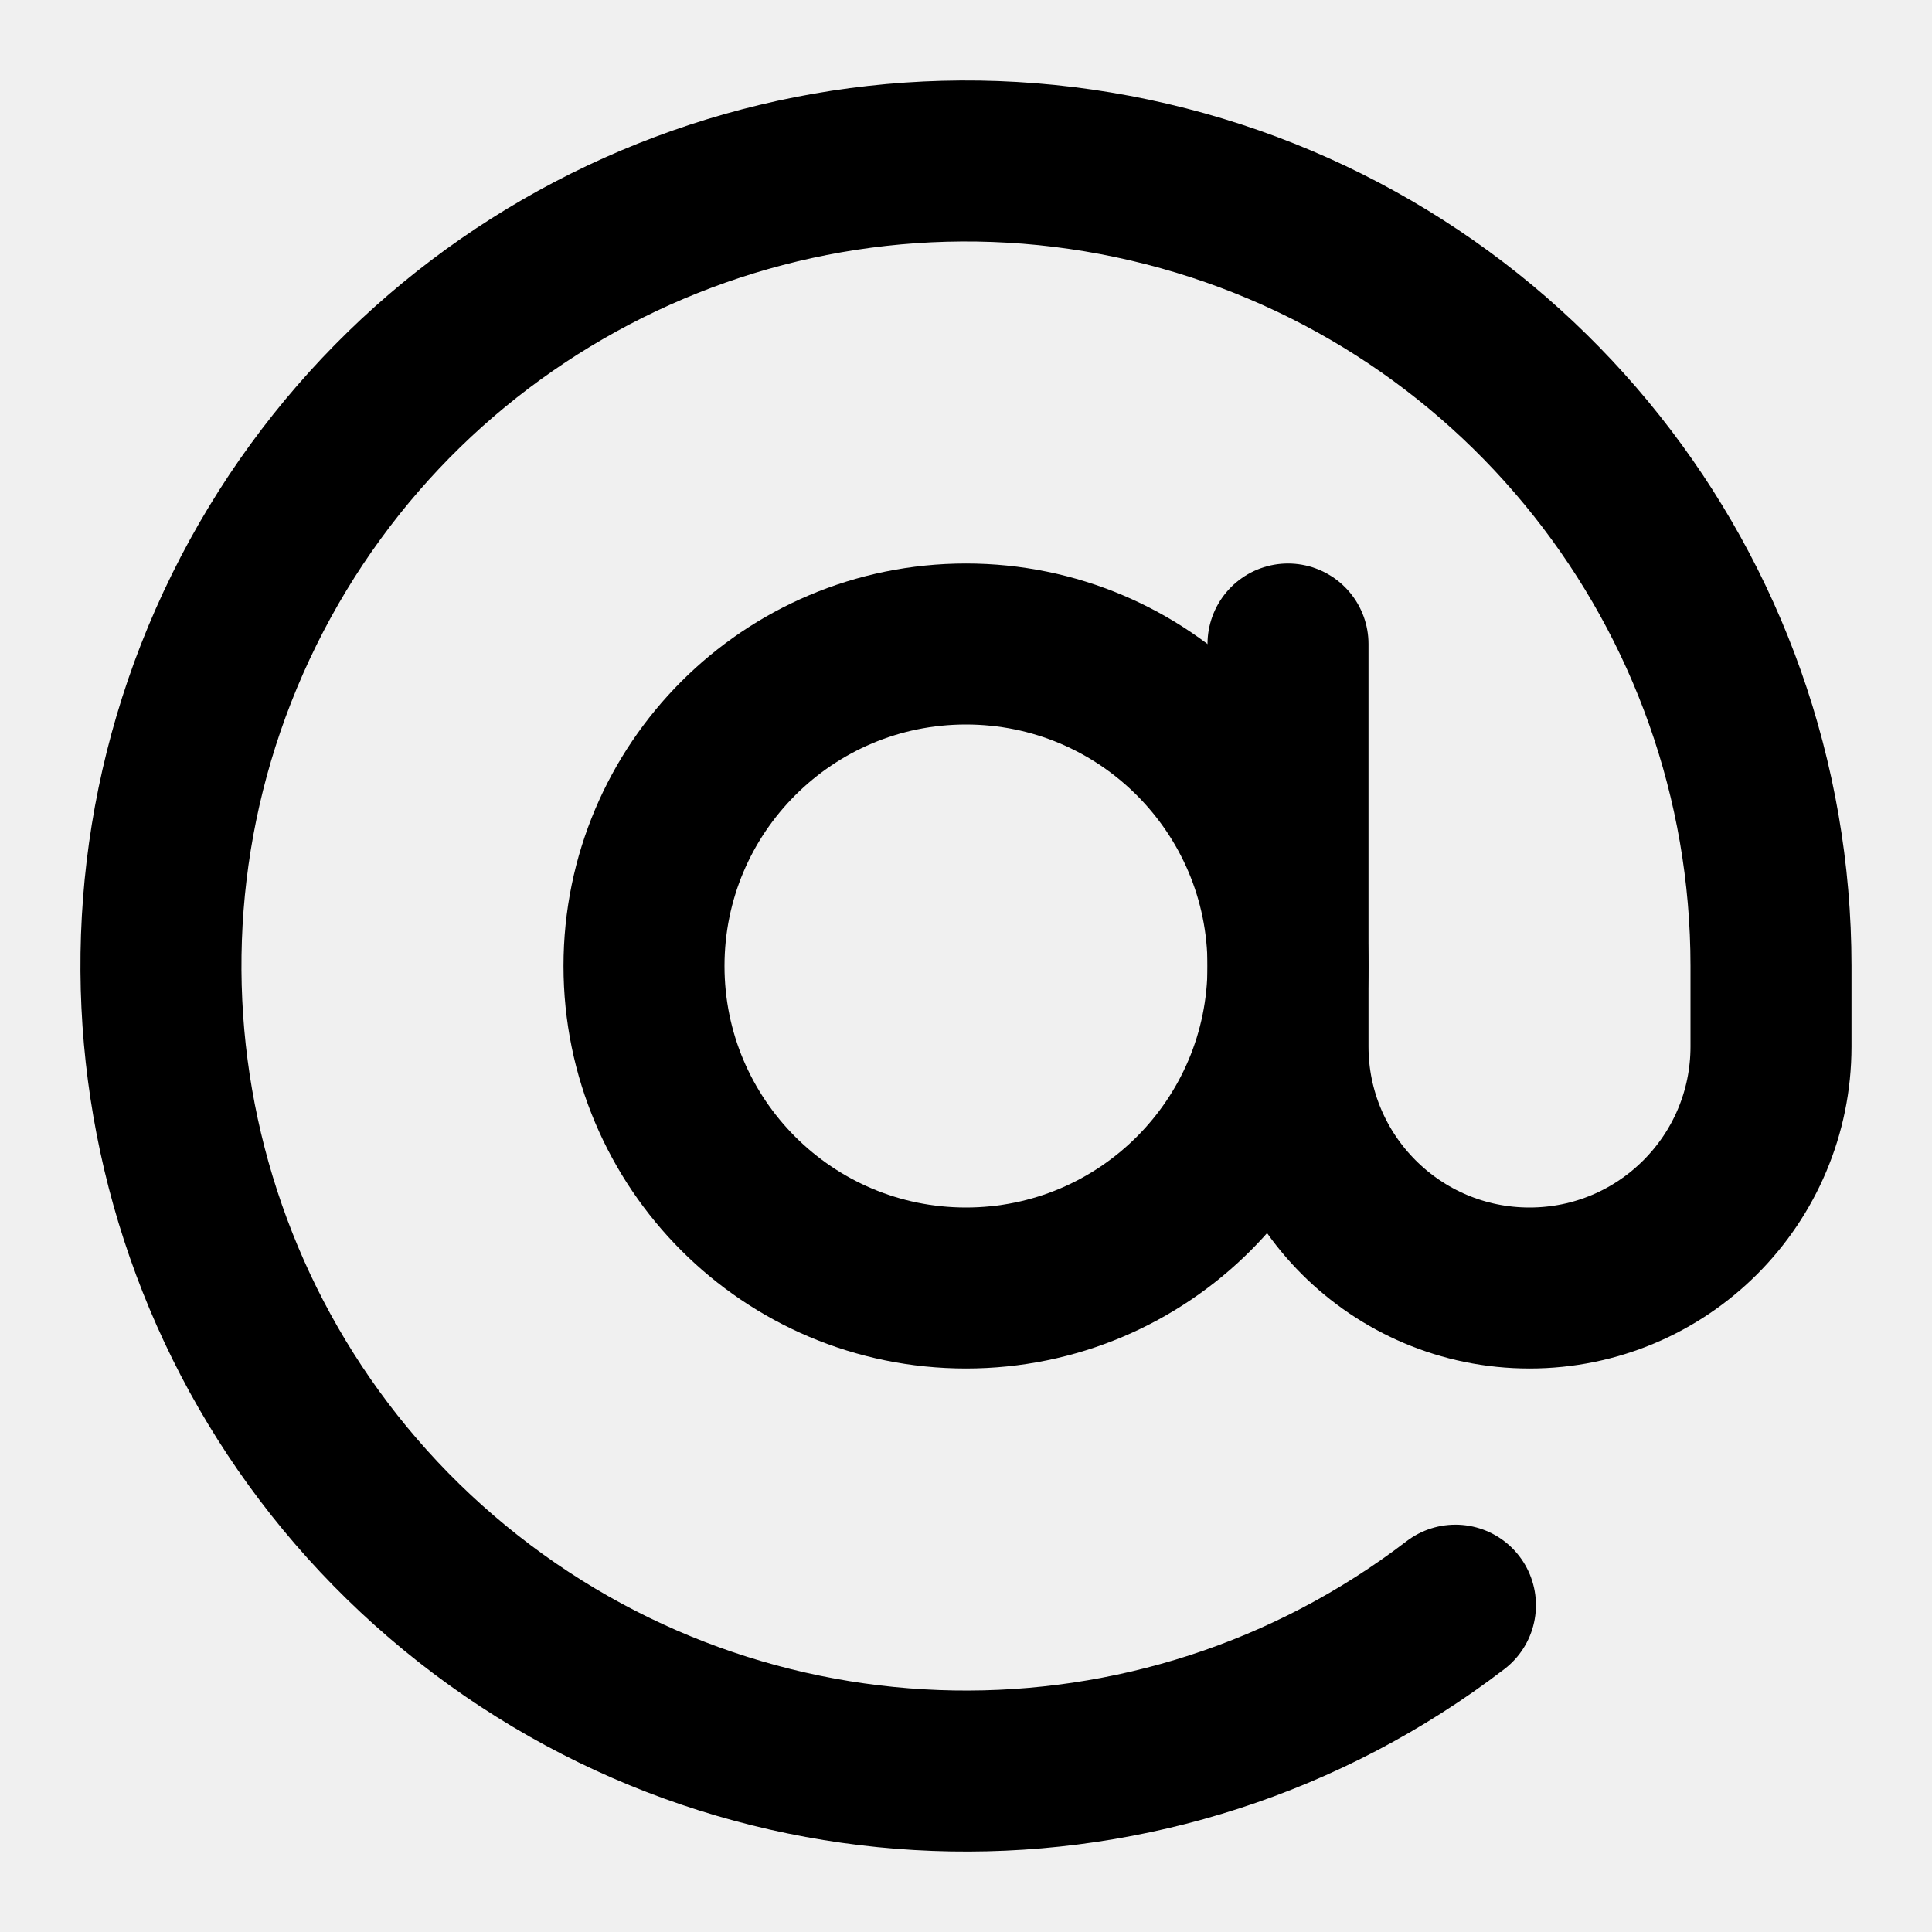
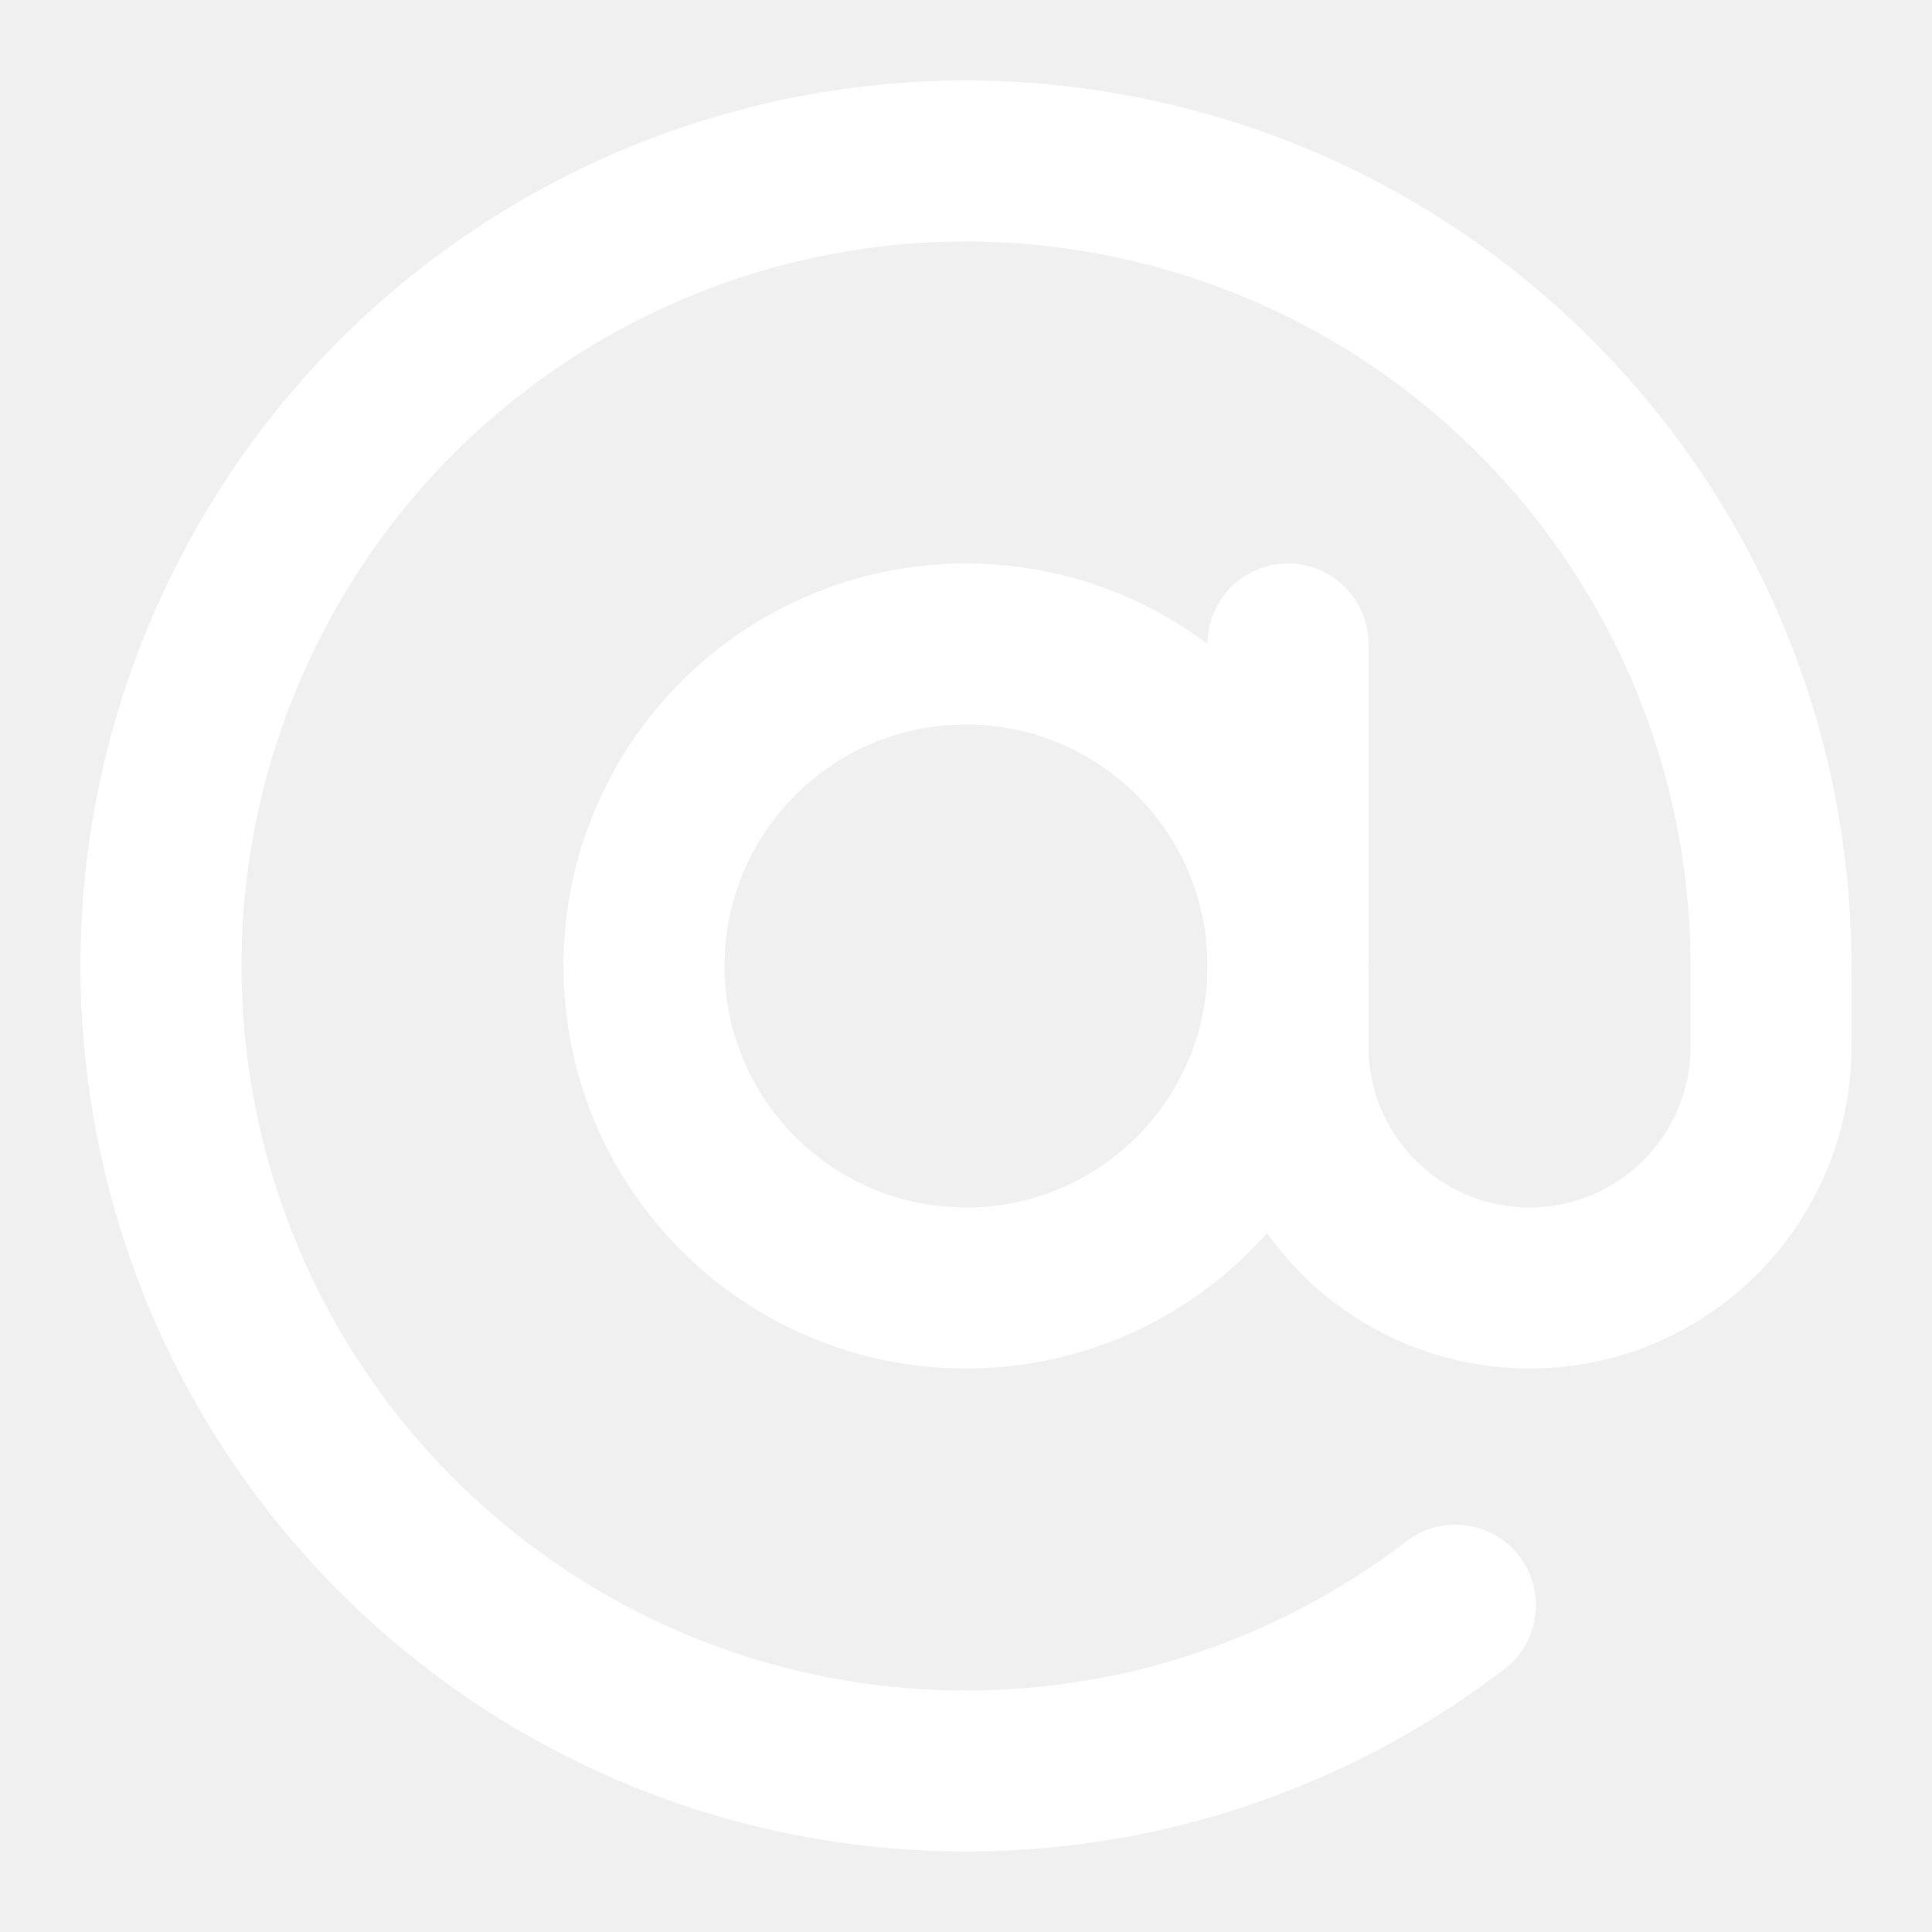
- <svg xmlns="http://www.w3.org/2000/svg" width="24" height="24" viewBox="0 0 24 24" fill="none" stroke="currentColor" stroke-width="2" stroke-linecap="round" stroke-linejoin="round" class="feather feather-at-sign">
+ <svg xmlns="http://www.w3.org/2000/svg" width="24" height="24" viewBox="0 0 24 24" fill="none" stroke="white" stroke-width="2" stroke-linecap="round" stroke-linejoin="round" class="feather feather-at-sign">
  <circle cx="12" cy="12" r="4" />
  <path d="M16 8v5a3 3 0 0 0 6 0v-1a10 10 0 1 0-3.92 7.94" />
</svg>
